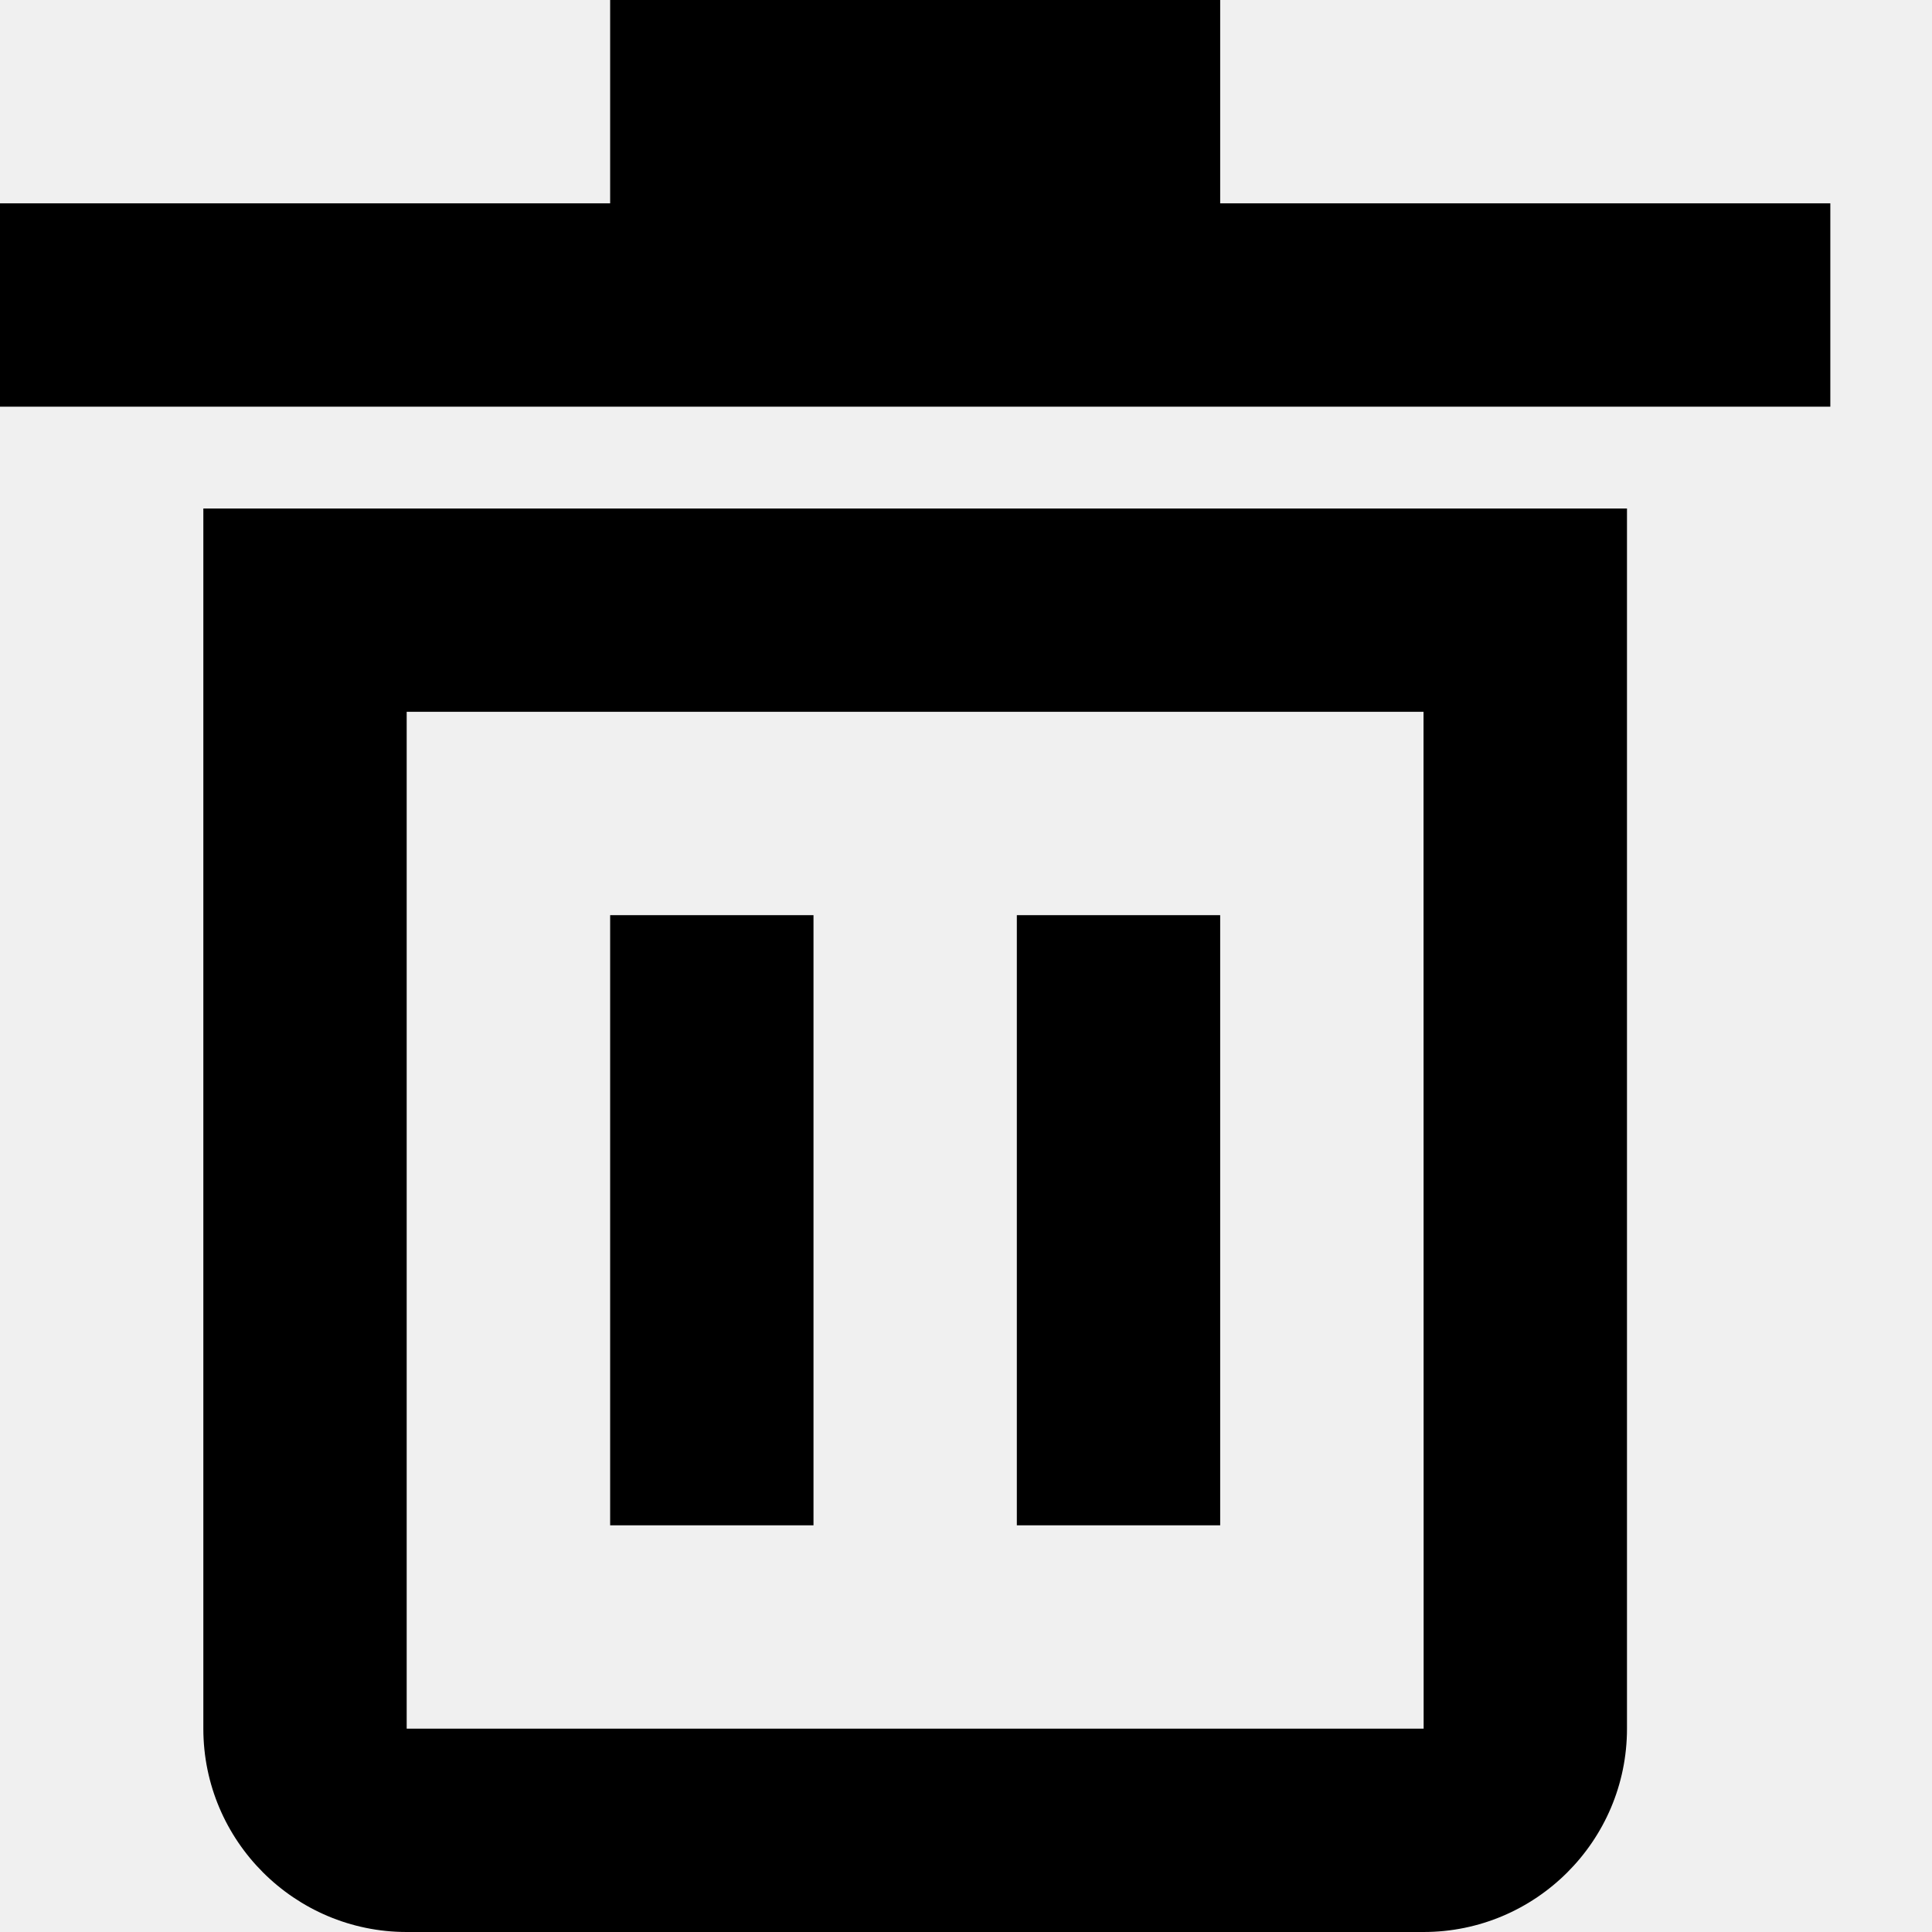
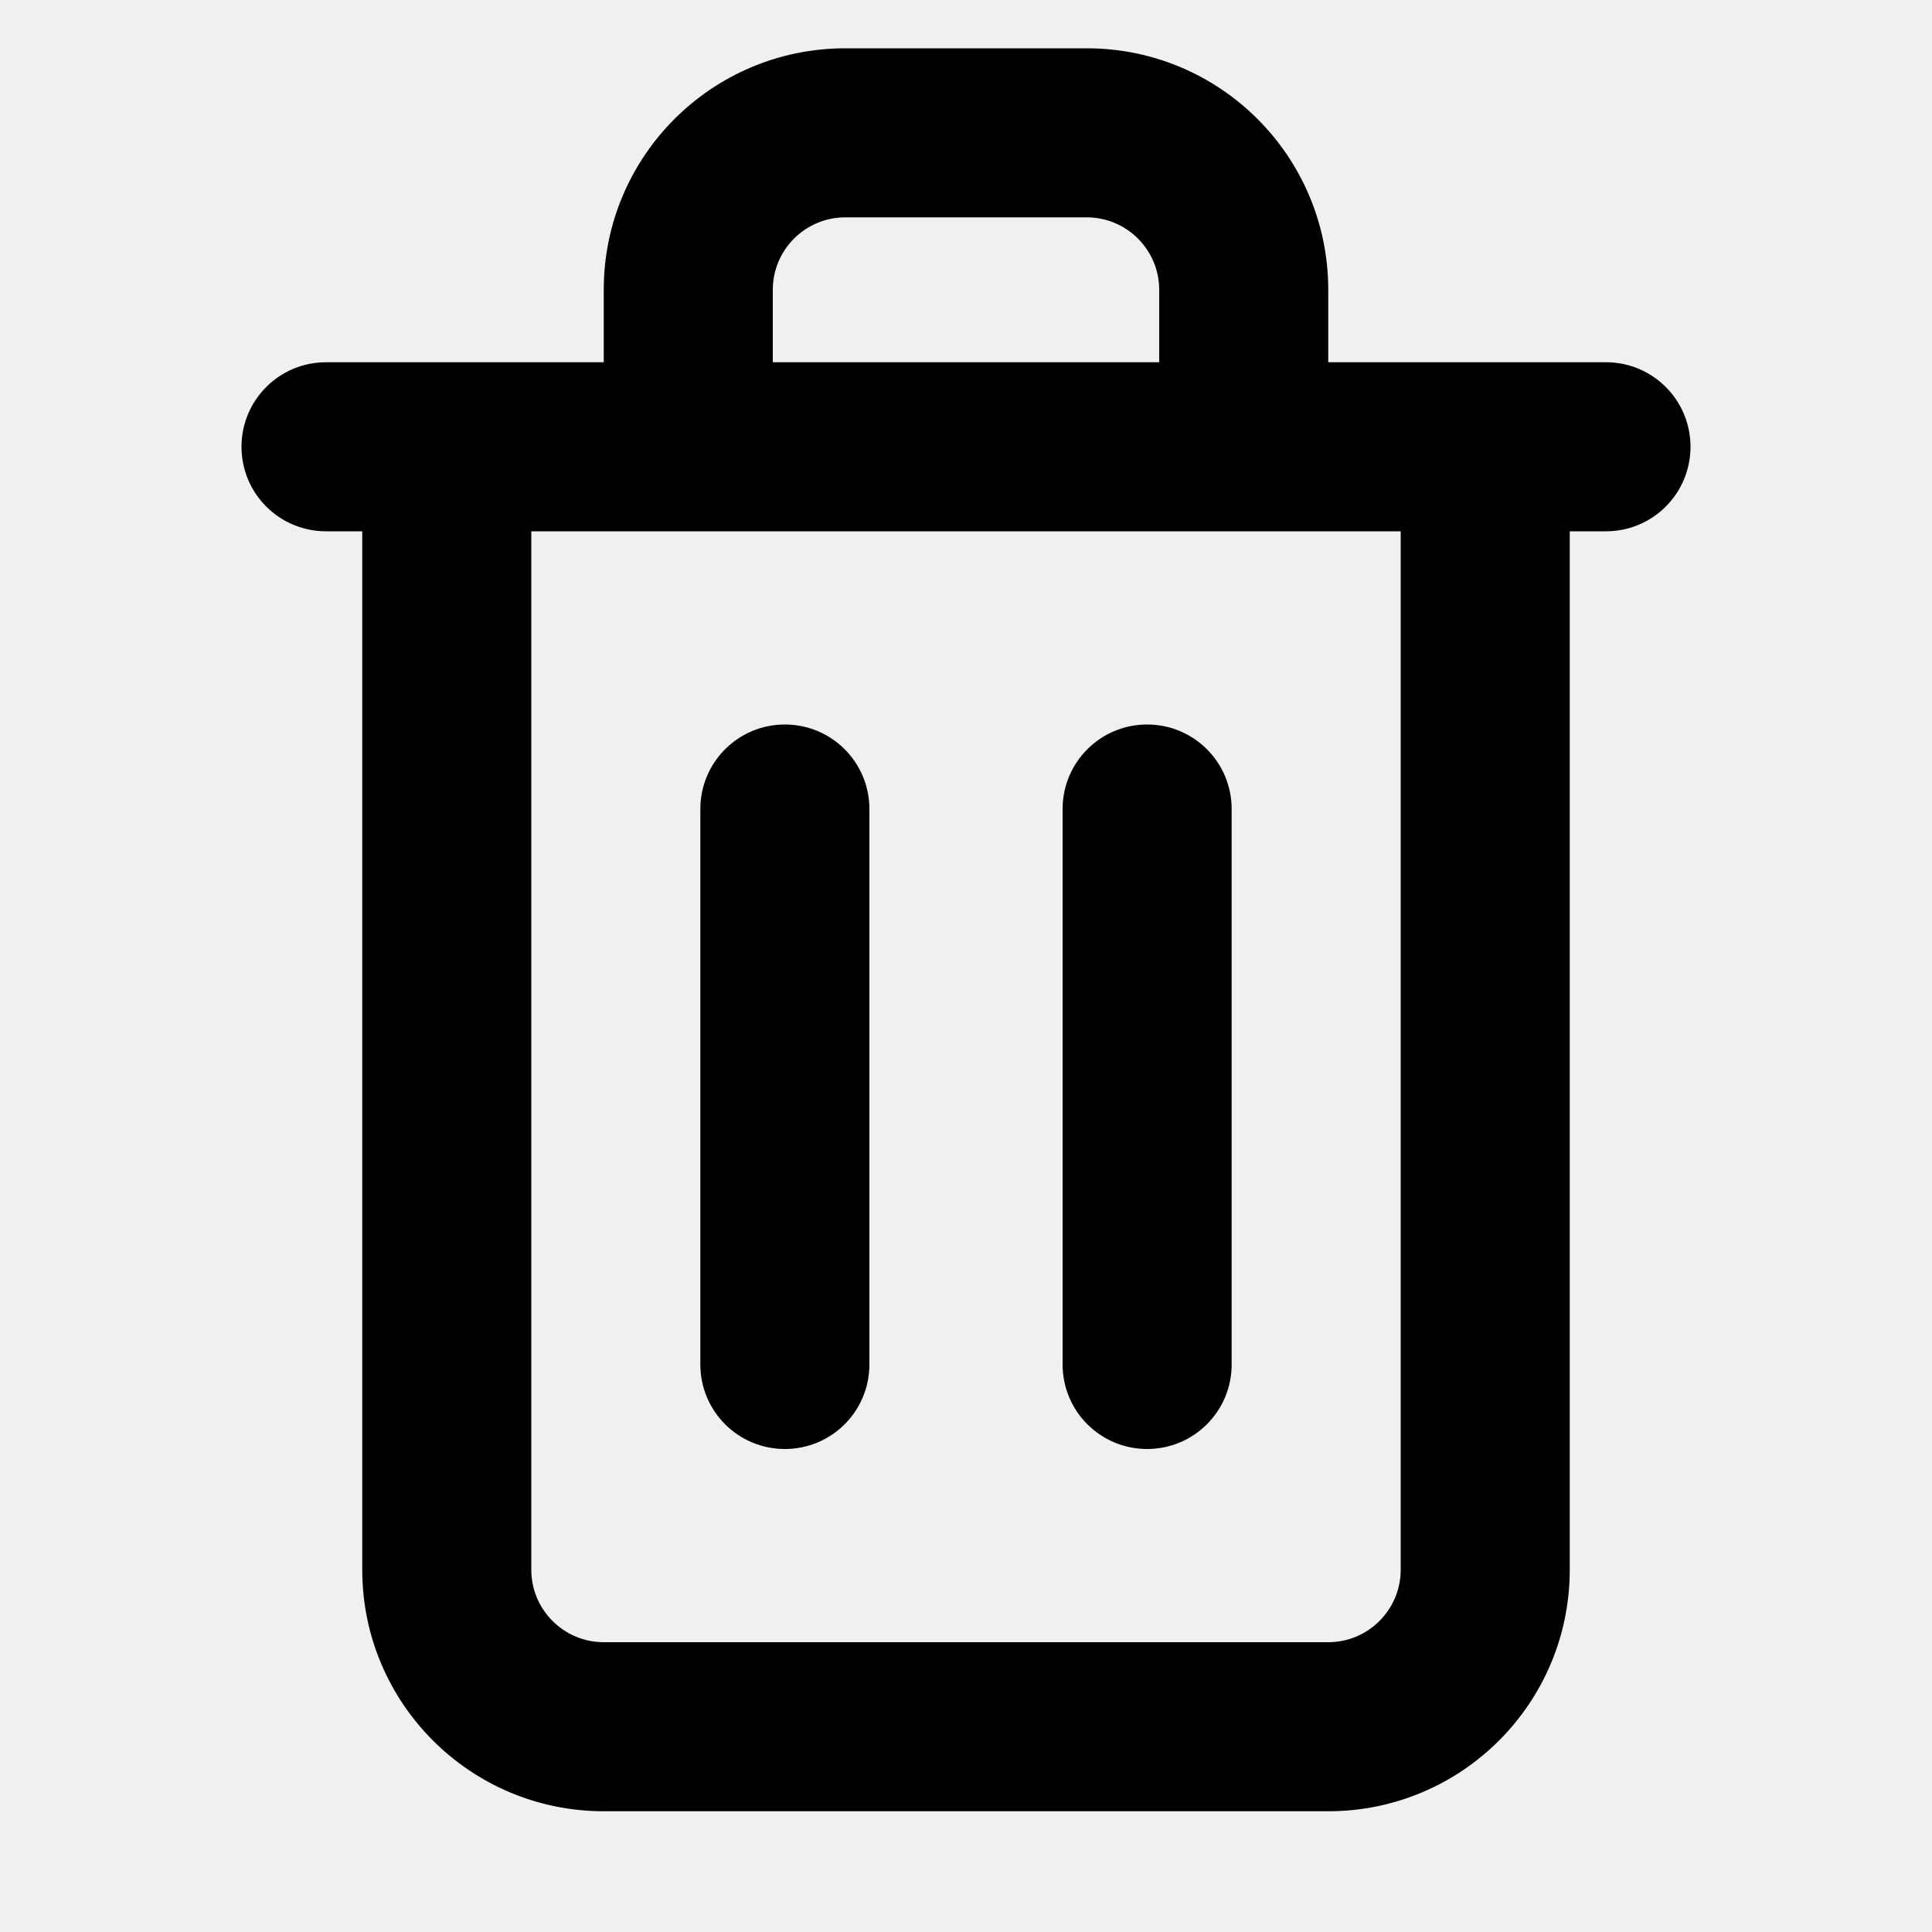
- <svg xmlns="http://www.w3.org/2000/svg" xmlns:xlink="http://www.w3.org/1999/xlink" width="16px" height="16px" viewBox="0 0 16 16" version="1.1">
-   <defs>
-     <polygon id="path-2" points="0 16 15.158 16 15.158 0 0 0" />
-   </defs>
-   <g id="Beta-UI" stroke="none" stroke-width="1" fill="none" fill-rule="evenodd">
-     <g id="Folder-Dropdown" transform="translate(-31, -37)">
-       <g id="Group-6" transform="translate(9, 9)">
-         <g id="Trash-Can" transform="translate(22, 28)">
-           <g id="Group-8">
-             <g transform="translate(-0, 0)">
-               <path d="M3.368,5.895 L11.789,5.895 L11.79,14.316 L3.368,14.316 L3.368,5.895 Z M1.684,14.316 C1.684,15.245 2.44,16 3.368,16 L11.789,16 C12.718,16 13.474,15.245 13.474,14.316 L13.474,4.211 L1.684,4.211 L1.684,14.316 Z" id="Fill-1" fill="currentColor" />
-               <polygon id="Fill-3" fill="currentColor" points="10.105 1.684 10.105 0 5.053 0 5.053 1.684 0 1.684 0 3.368 15.158 3.368 15.158 1.684" />
-               <mask id="mask-3" fill="white">
-                 <use xlink:href="#path-2" />
-               </mask>
-               <g id="Clip-6" />
-               <polygon id="Fill-5" fill="currentColor" mask="url(#mask-3)" points="5.053 12.632 6.737 12.632 6.737 7.579 5.053 7.579" />
-               <polygon id="Fill-7" fill="currentColor" mask="url(#mask-3)" points="8.421 12.632 10.105 12.632 10.105 7.579 8.421 7.579" />
-             </g>
-           </g>
-         </g>
-       </g>
-     </g>
-   </g>
+ <svg xmlns="http://www.w3.org/2000/svg" width="16" height="16" viewBox="0 0 16 16" fill="none">
+   <path fill-rule="evenodd" clip-rule="evenodd" d="M7 1.8H9C9.331 1.8 9.6 2.069 9.6 2.4V3H6.4V2.4C6.4 2.069 6.669 1.8 7 1.8ZM5 2.4C5 1.295 5.895 0.4 7 0.4H9C10.105 0.4 11 1.295 11 2.4V3H13H13.3C13.687 3 14 3.313 14 3.7C14 4.087 13.687 4.4 13.3 4.4H13V13C13 14.105 12.105 15 11 15H5C3.895 15 3 14.105 3 13V4.4H2.7C2.313 4.4 2 4.087 2 3.7C2 3.313 2.313 3 2.7 3H3H5V2.4ZM4.4 4.4H11.6V13C11.6 13.331 11.331 13.6 11 13.6H5C4.669 13.6 4.4 13.331 4.4 13V4.4ZM7.2 6.7C7.2 6.313 6.887 6 6.5 6C6.113 6 5.8 6.313 5.8 6.7L5.8 11.3C5.8 11.687 6.113 12 6.5 12C6.887 12 7.2 11.687 7.2 11.3L7.2 6.7ZM9.5 6C9.887 6 10.2 6.313 10.2 6.7V11.3C10.2 11.687 9.887 12 9.5 12C9.113 12 8.8 11.687 8.8 11.3V6.7C8.8 6.313 9.113 6 9.5 6Z" fill="black" />
</svg>
